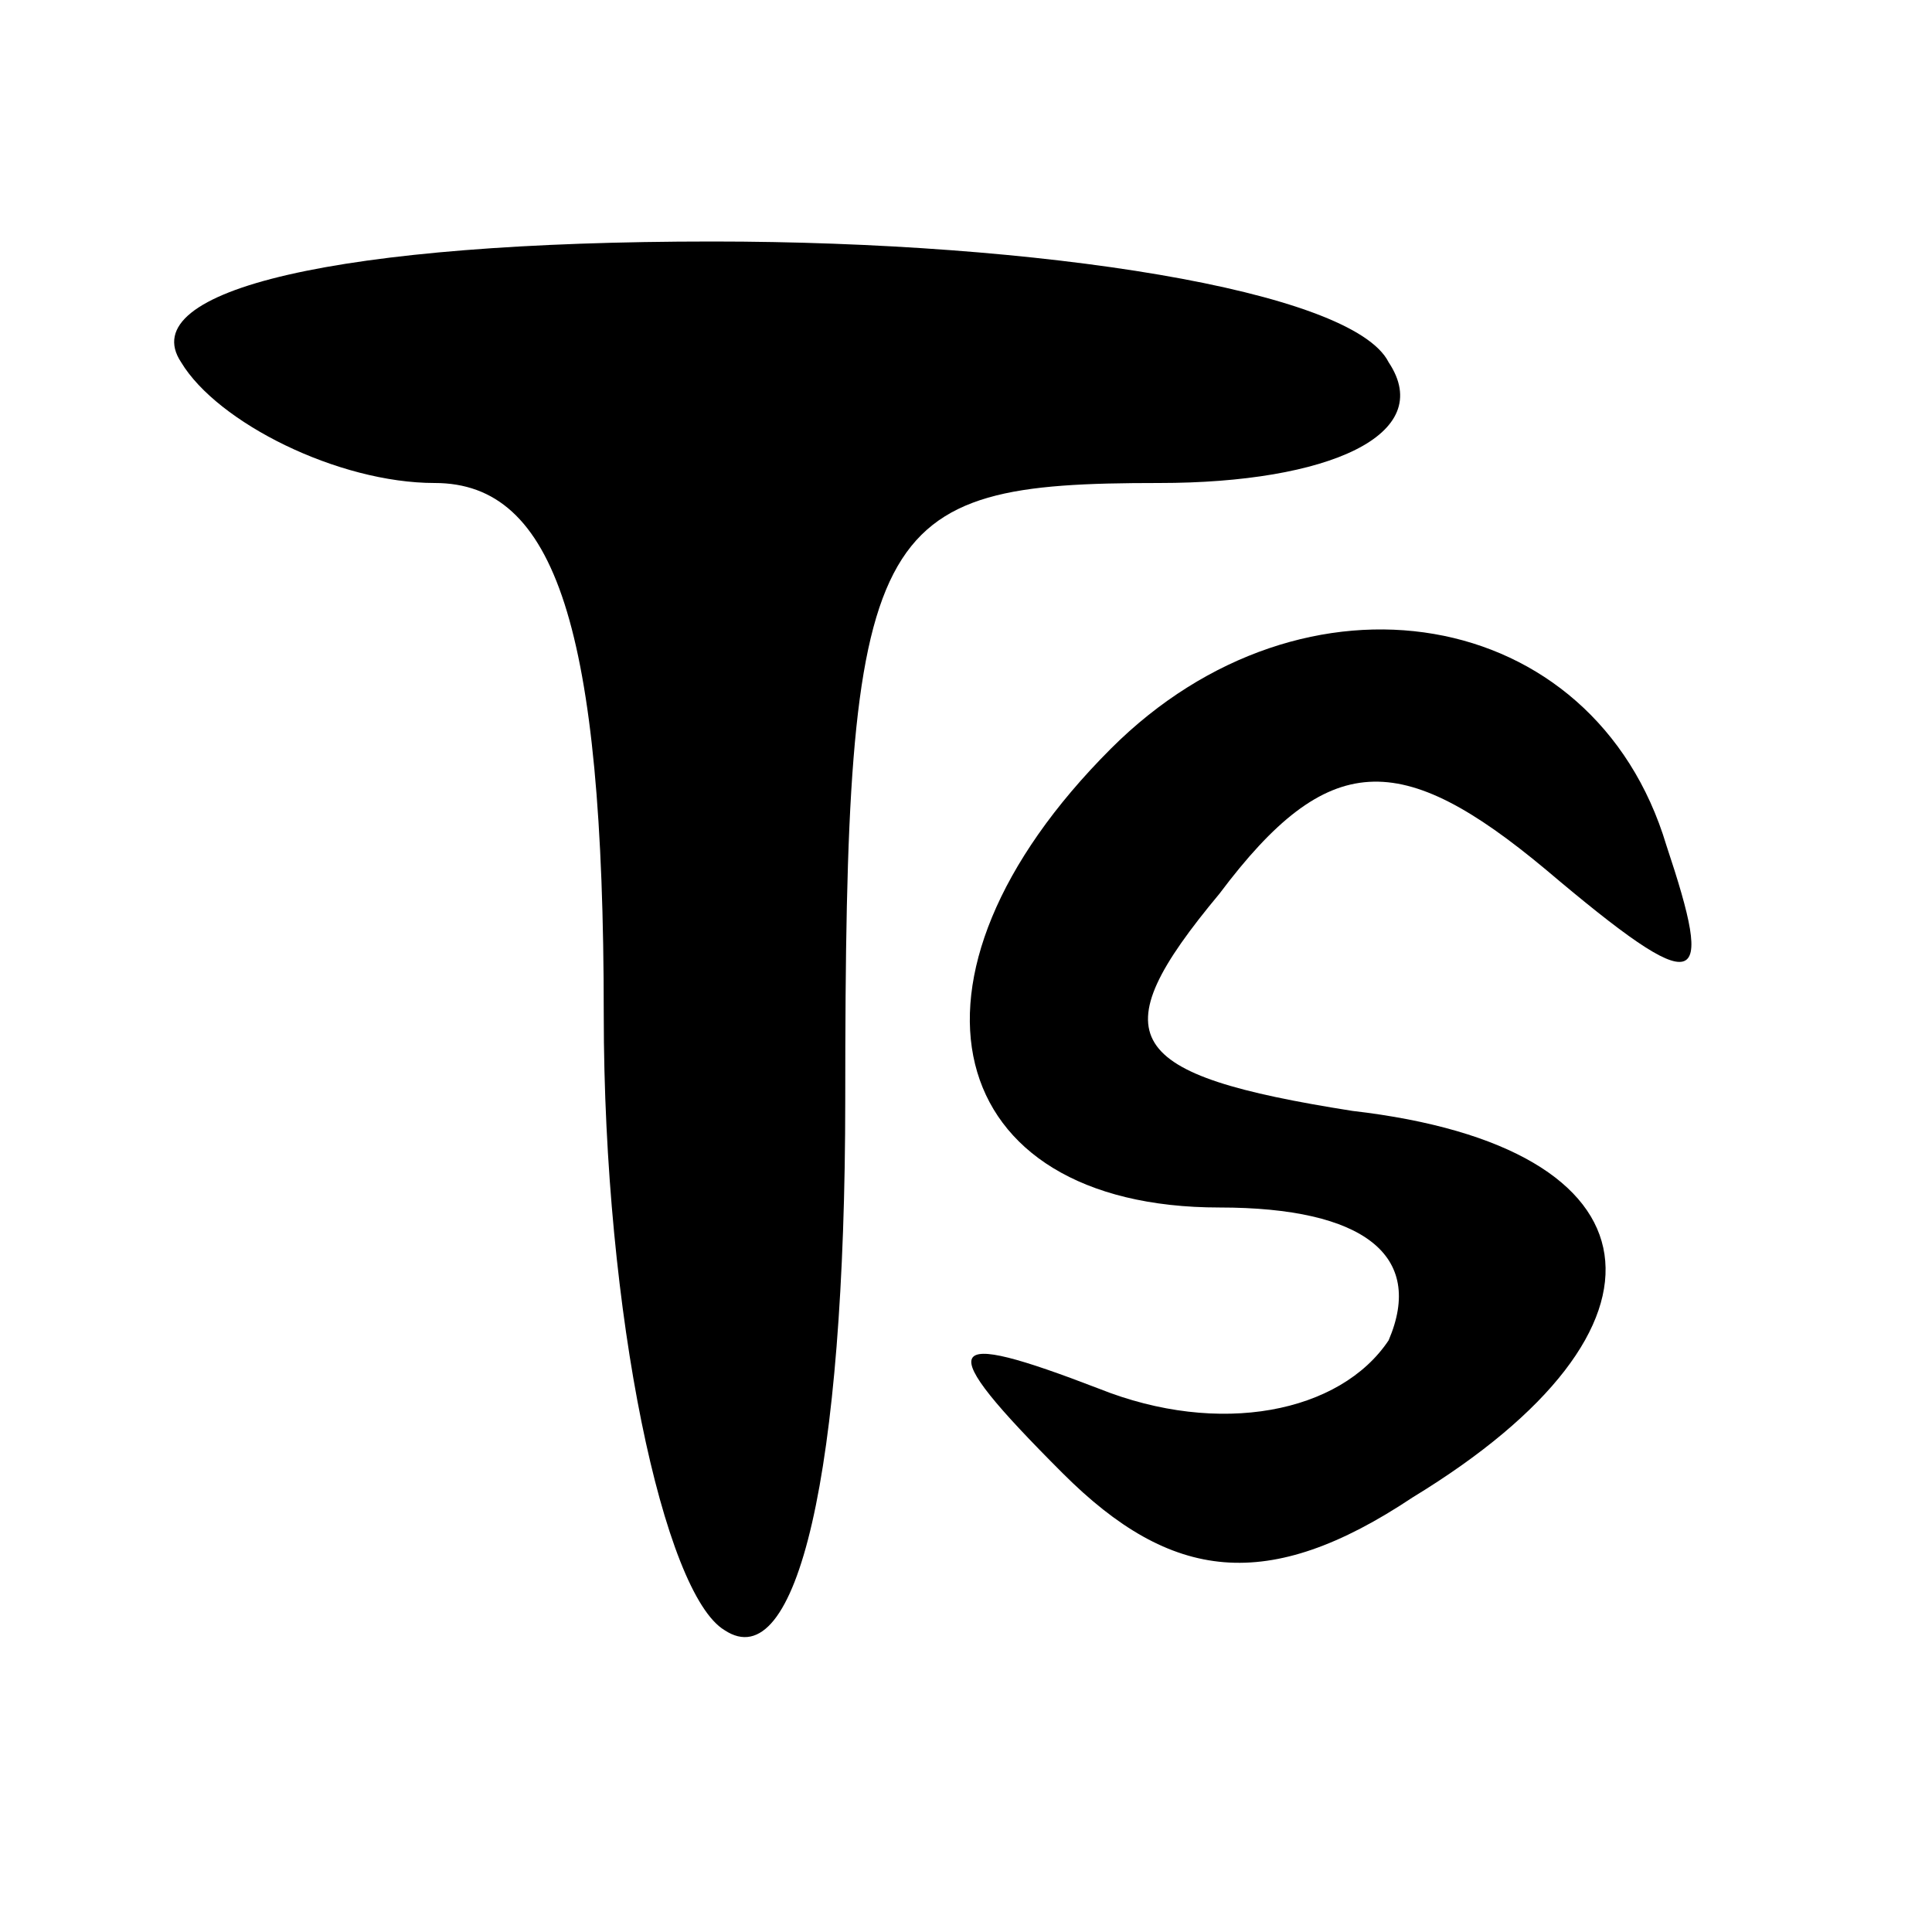
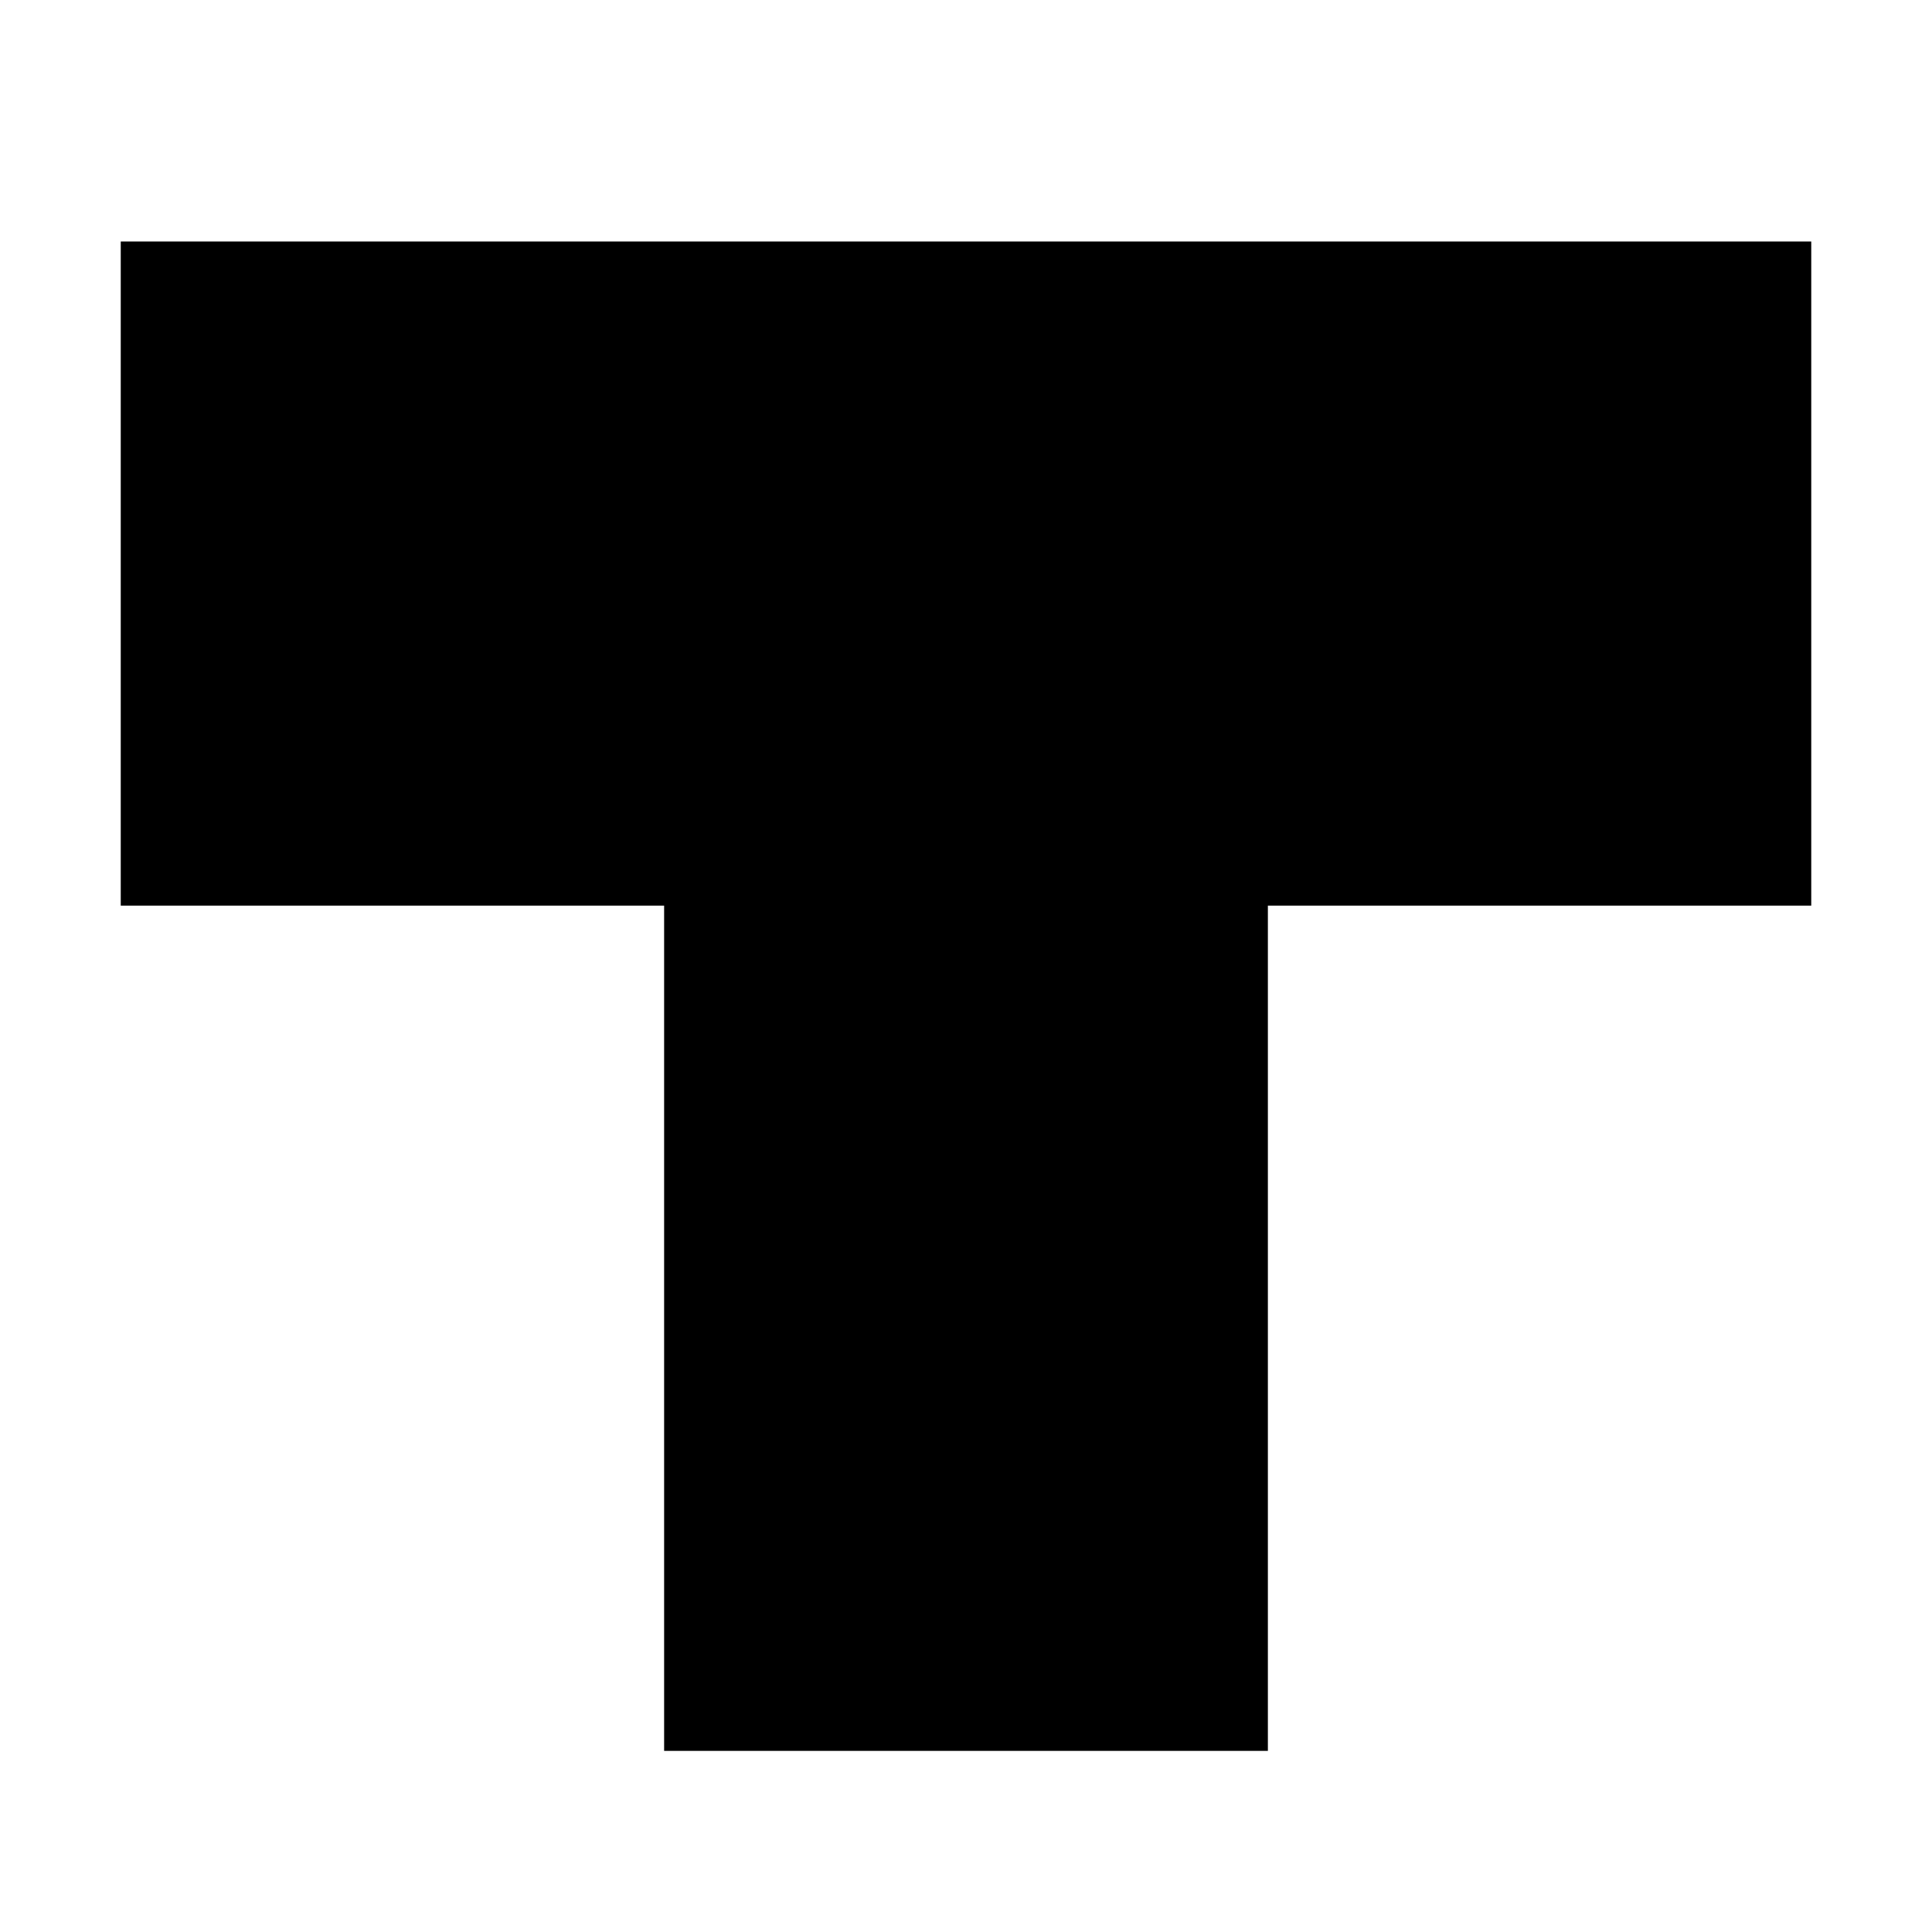
- <svg xmlns="http://www.w3.org/2000/svg" version="1.0" width="16pt" height="16pt" viewBox="0 0 16 16" preserveAspectRatio="xMidYMid meet">
-   <g transform="translate(0,16) scale(0.1,-0.1)" fill="#000000" stroke="none">
-     <path d="M15 130 c3 -5 13 -10 21 -10 10 0 14 -12 14 -44 0 -25 5 -48 10 -51 6 -4 10 13 10 44 0 48 2 51 26 51 14 0 23 4 19 10 -3 6 -29 10 -56 10 -31 0 -48 -4 -44 -10z" />
-     <path d="M92 98 c-19 -19 -14 -38 9 -38 12 0 17 -4 14 -11 -4 -6 -14 -8 -24 -4 -13 5 -14 4 -3 -7 9 -9 17 -10 29 -2 23 14 21 29 -5 32 -19 3 -21 6 -11 18 9 12 15 12 27 2 13 -11 14 -10 10 2 -6 20 -30 24 -46 8z" />
+ <svg xmlns="http://www.w3.org/2000/svg" version="1.0" width="32pt" height="32pt" viewBox="0 0 32 32" preserveAspectRatio="xMidYMid meet">
+   <g transform="translate(0,32) scale(0.1,-0.1)" fill="#000000" stroke="none">
+     <path d="M20 225 l0 -55 45 0 45 0 0 -70 0 -70 50 0 50 0 0 70 0 70 45 0 45 0 0 55 0 55 -140 0 -140 0 0 -55z" />
  </g>
</svg>
